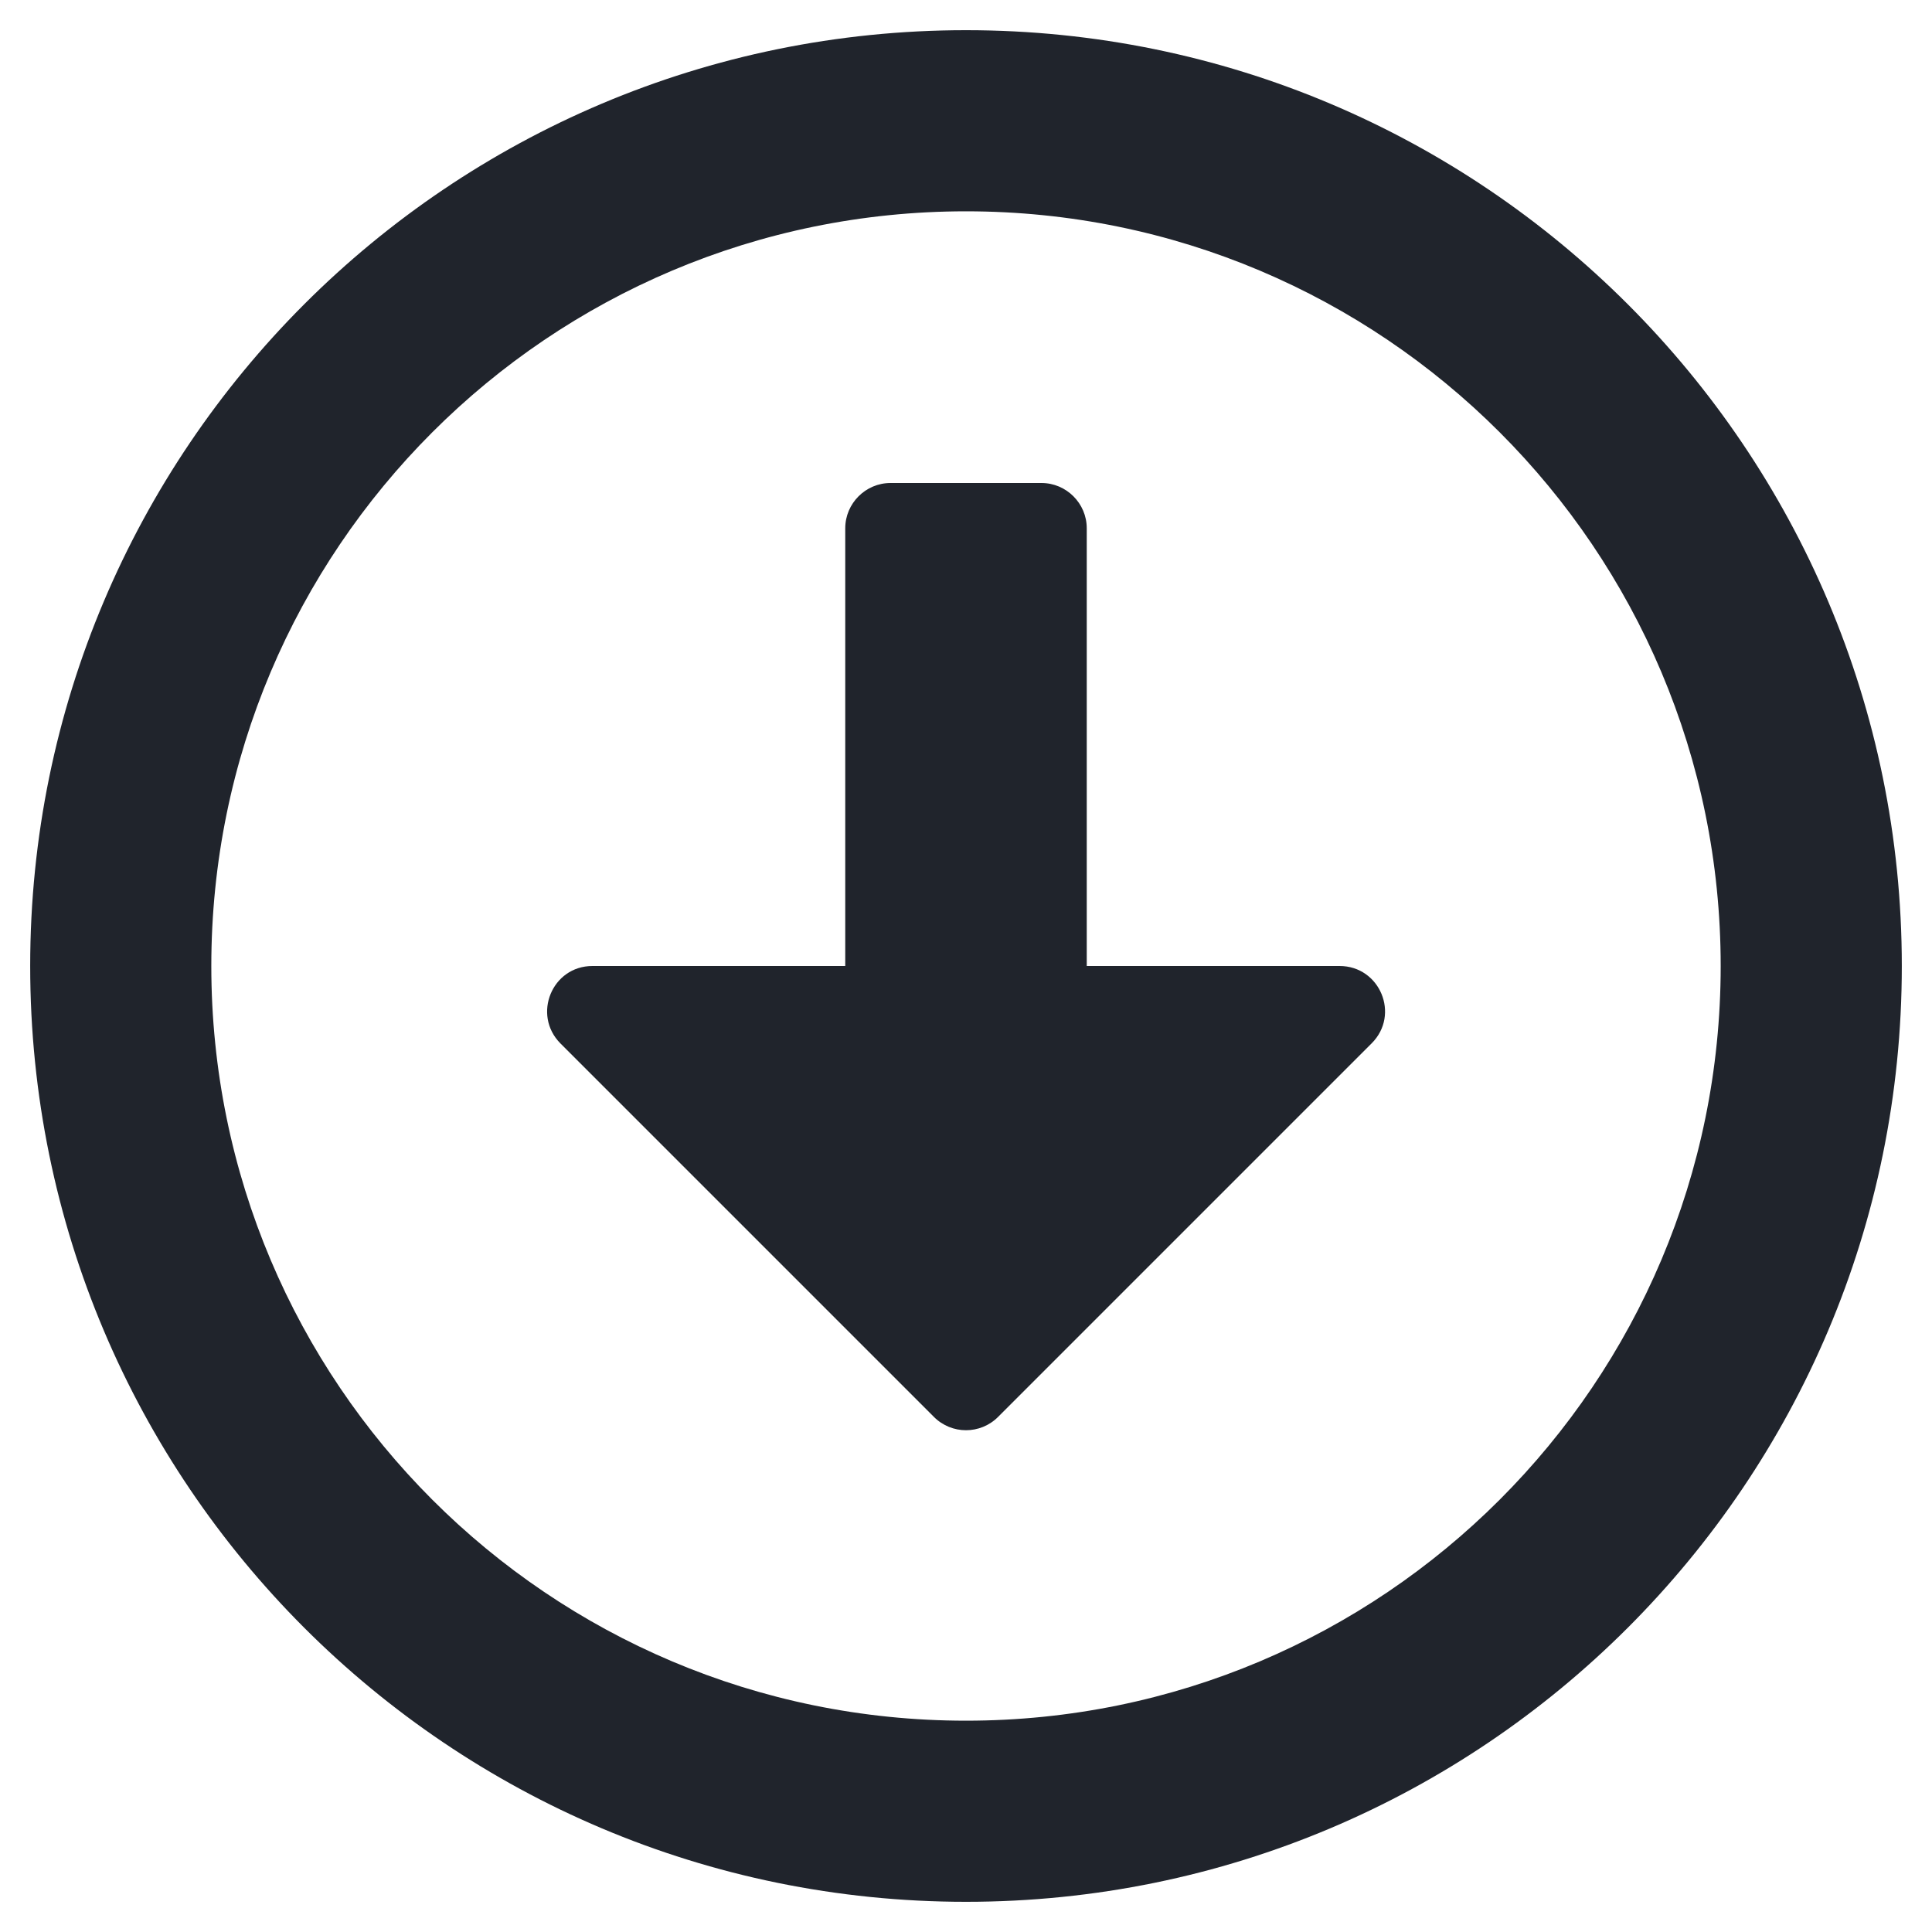
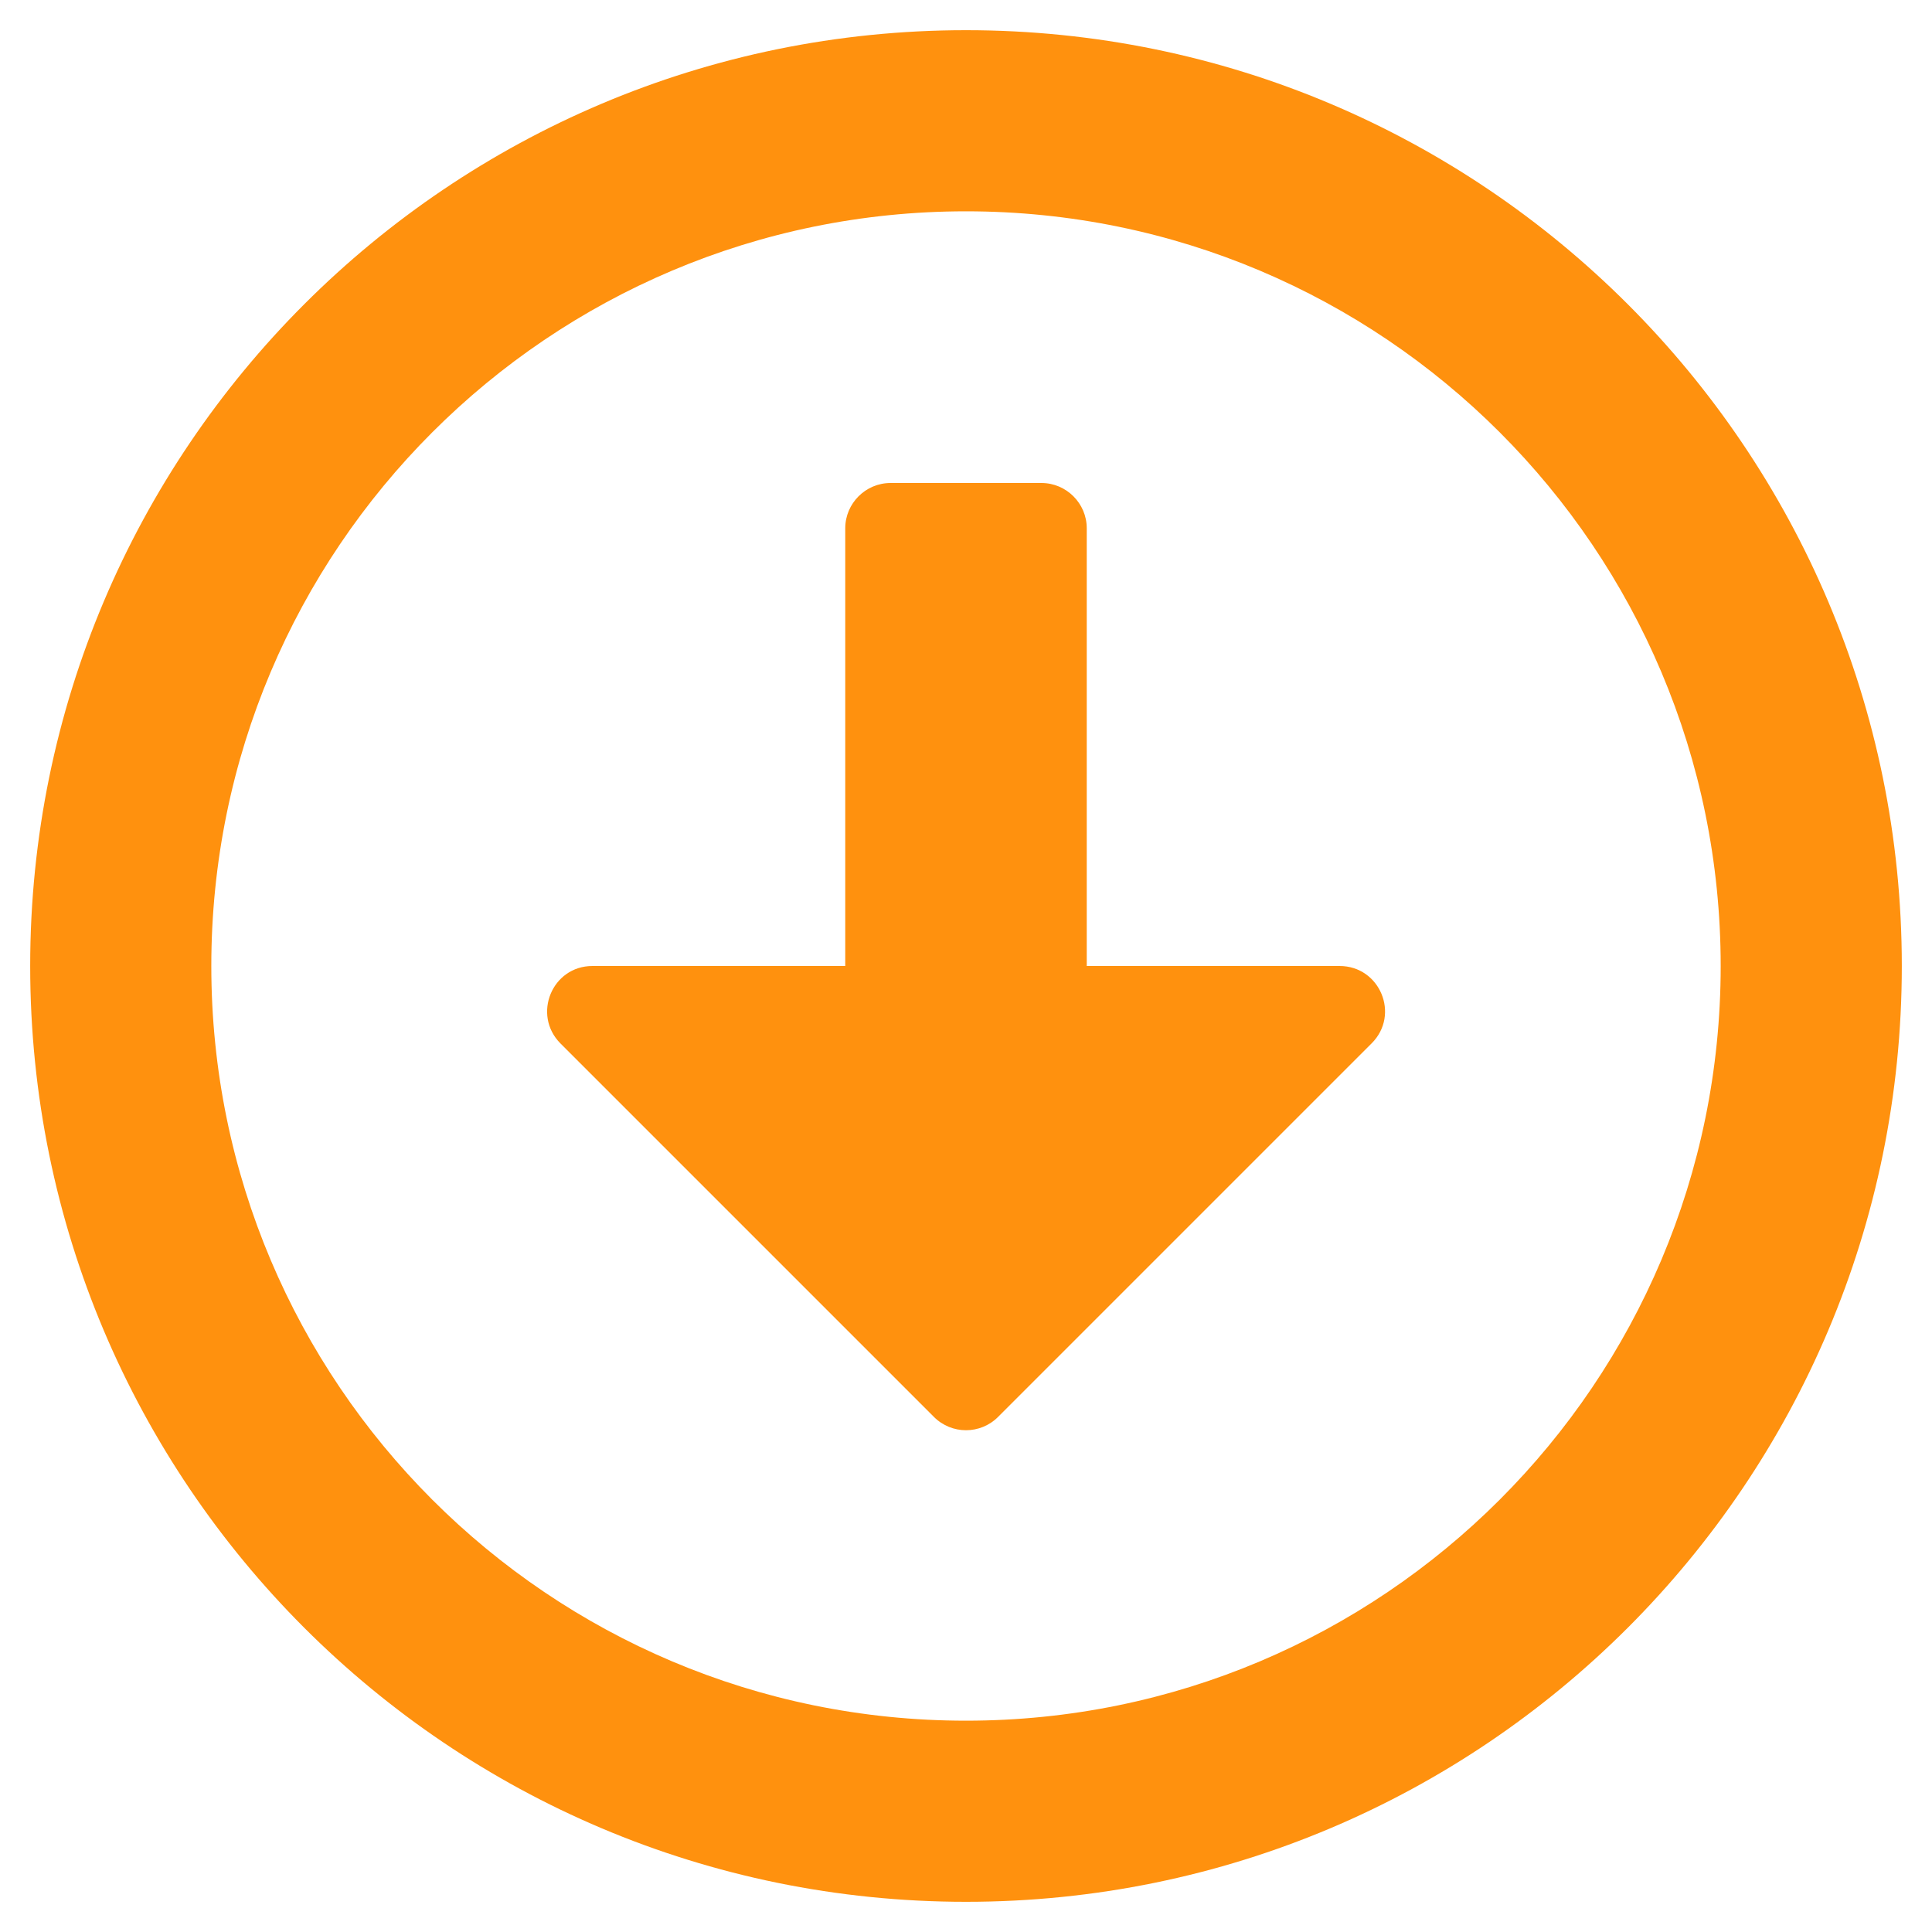
<svg xmlns="http://www.w3.org/2000/svg" viewBox="0 0 512 512">
-   <path d="M256 8C119 8 8 119 8 256s111 248 248 248 248-111 248-248S393 8 256 8zm0 448c-110.5 0-200-89.5-200-200S145.5 56 256 56s200 89.5 200 200-89.5 200-200 200zm-32-316v116h-67c-10.7 0-16 12.9-8.5 20.5l99 99c4.7 4.7 12.3 4.7 17 0l99-99c7.6-7.6 2.2-20.5-8.5-20.5h-67V140c0-6.6-5.4-12-12-12h-40c-6.6 0-12 5.4-12 12z" id="arrow" fill="#20242C" />
+   <path d="M256 8C119 8 8 119 8 256s111 248 248 248 248-111 248-248S393 8 256 8zm0 448c-110.5 0-200-89.5-200-200S145.5 56 256 56s200 89.5 200 200-89.5 200-200 200zm-32-316v116h-67c-10.7 0-16 12.9-8.5 20.5l99 99c4.7 4.7 12.3 4.7 17 0l99-99c7.6-7.6 2.2-20.5-8.5-20.5h-67V140c0-6.6-5.4-12-12-12h-40c-6.6 0-12 5.4-12 12z" id="arrow" fill="#FF910E" />
</svg>
